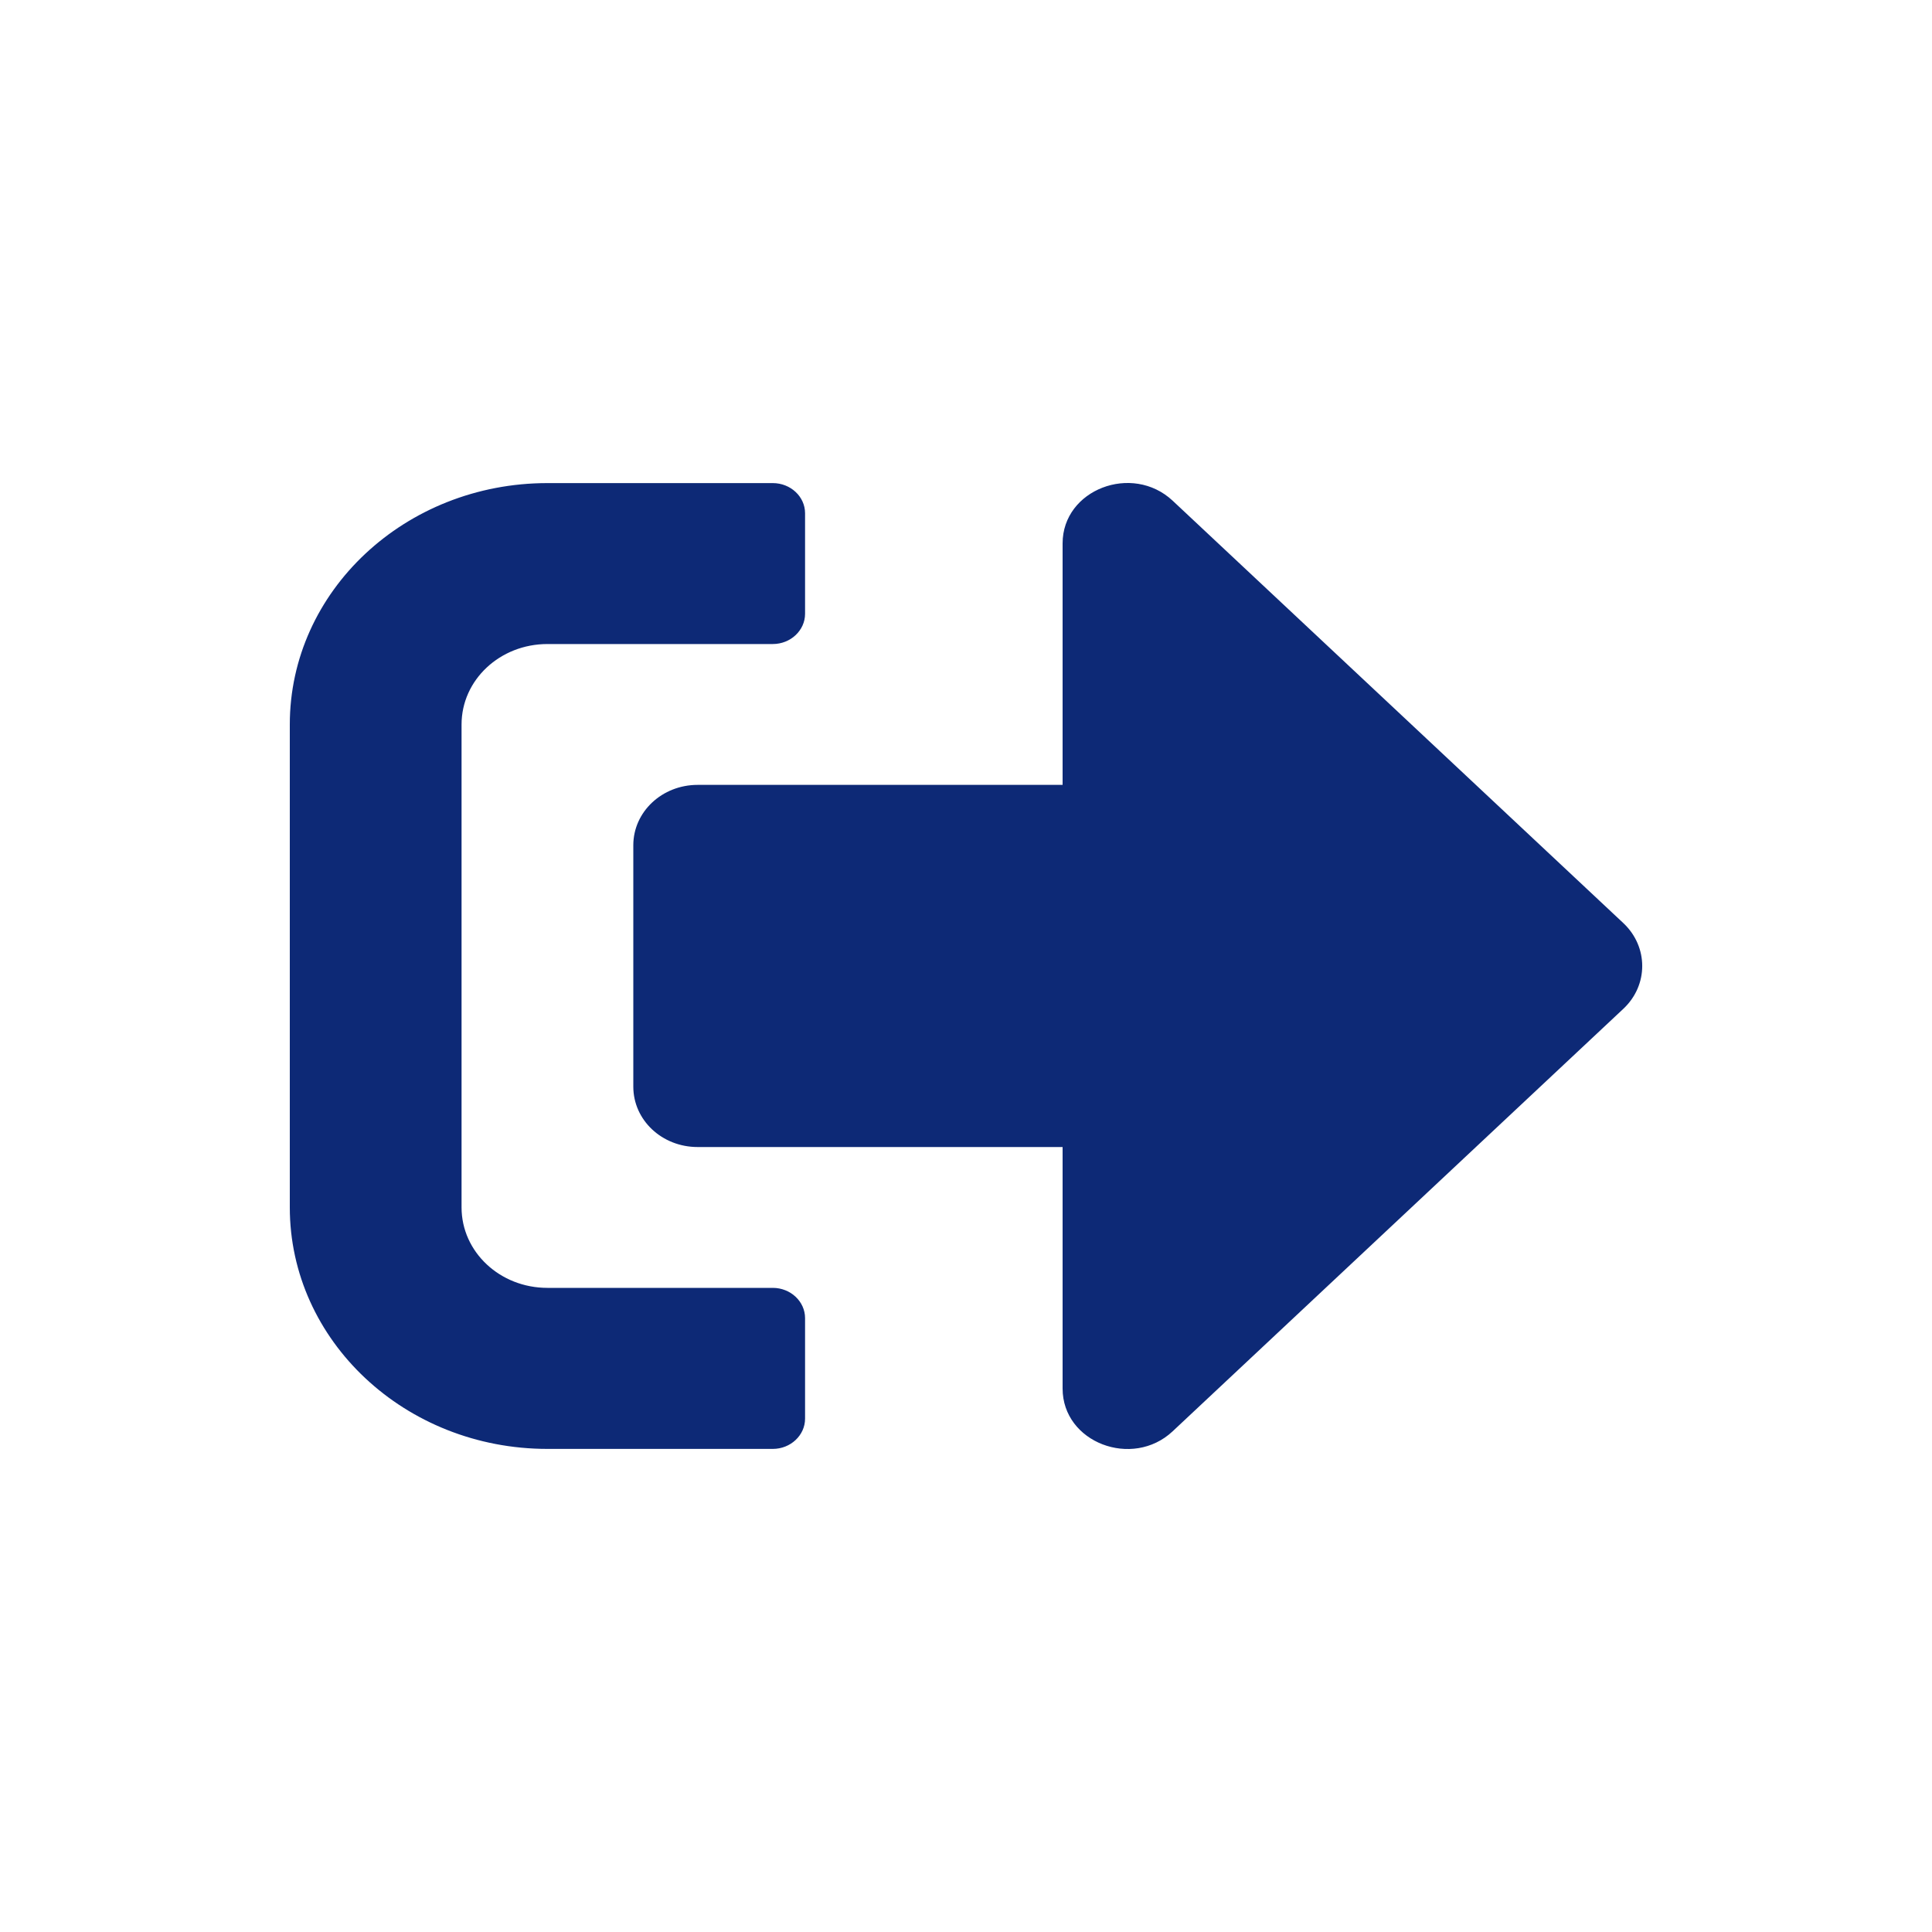
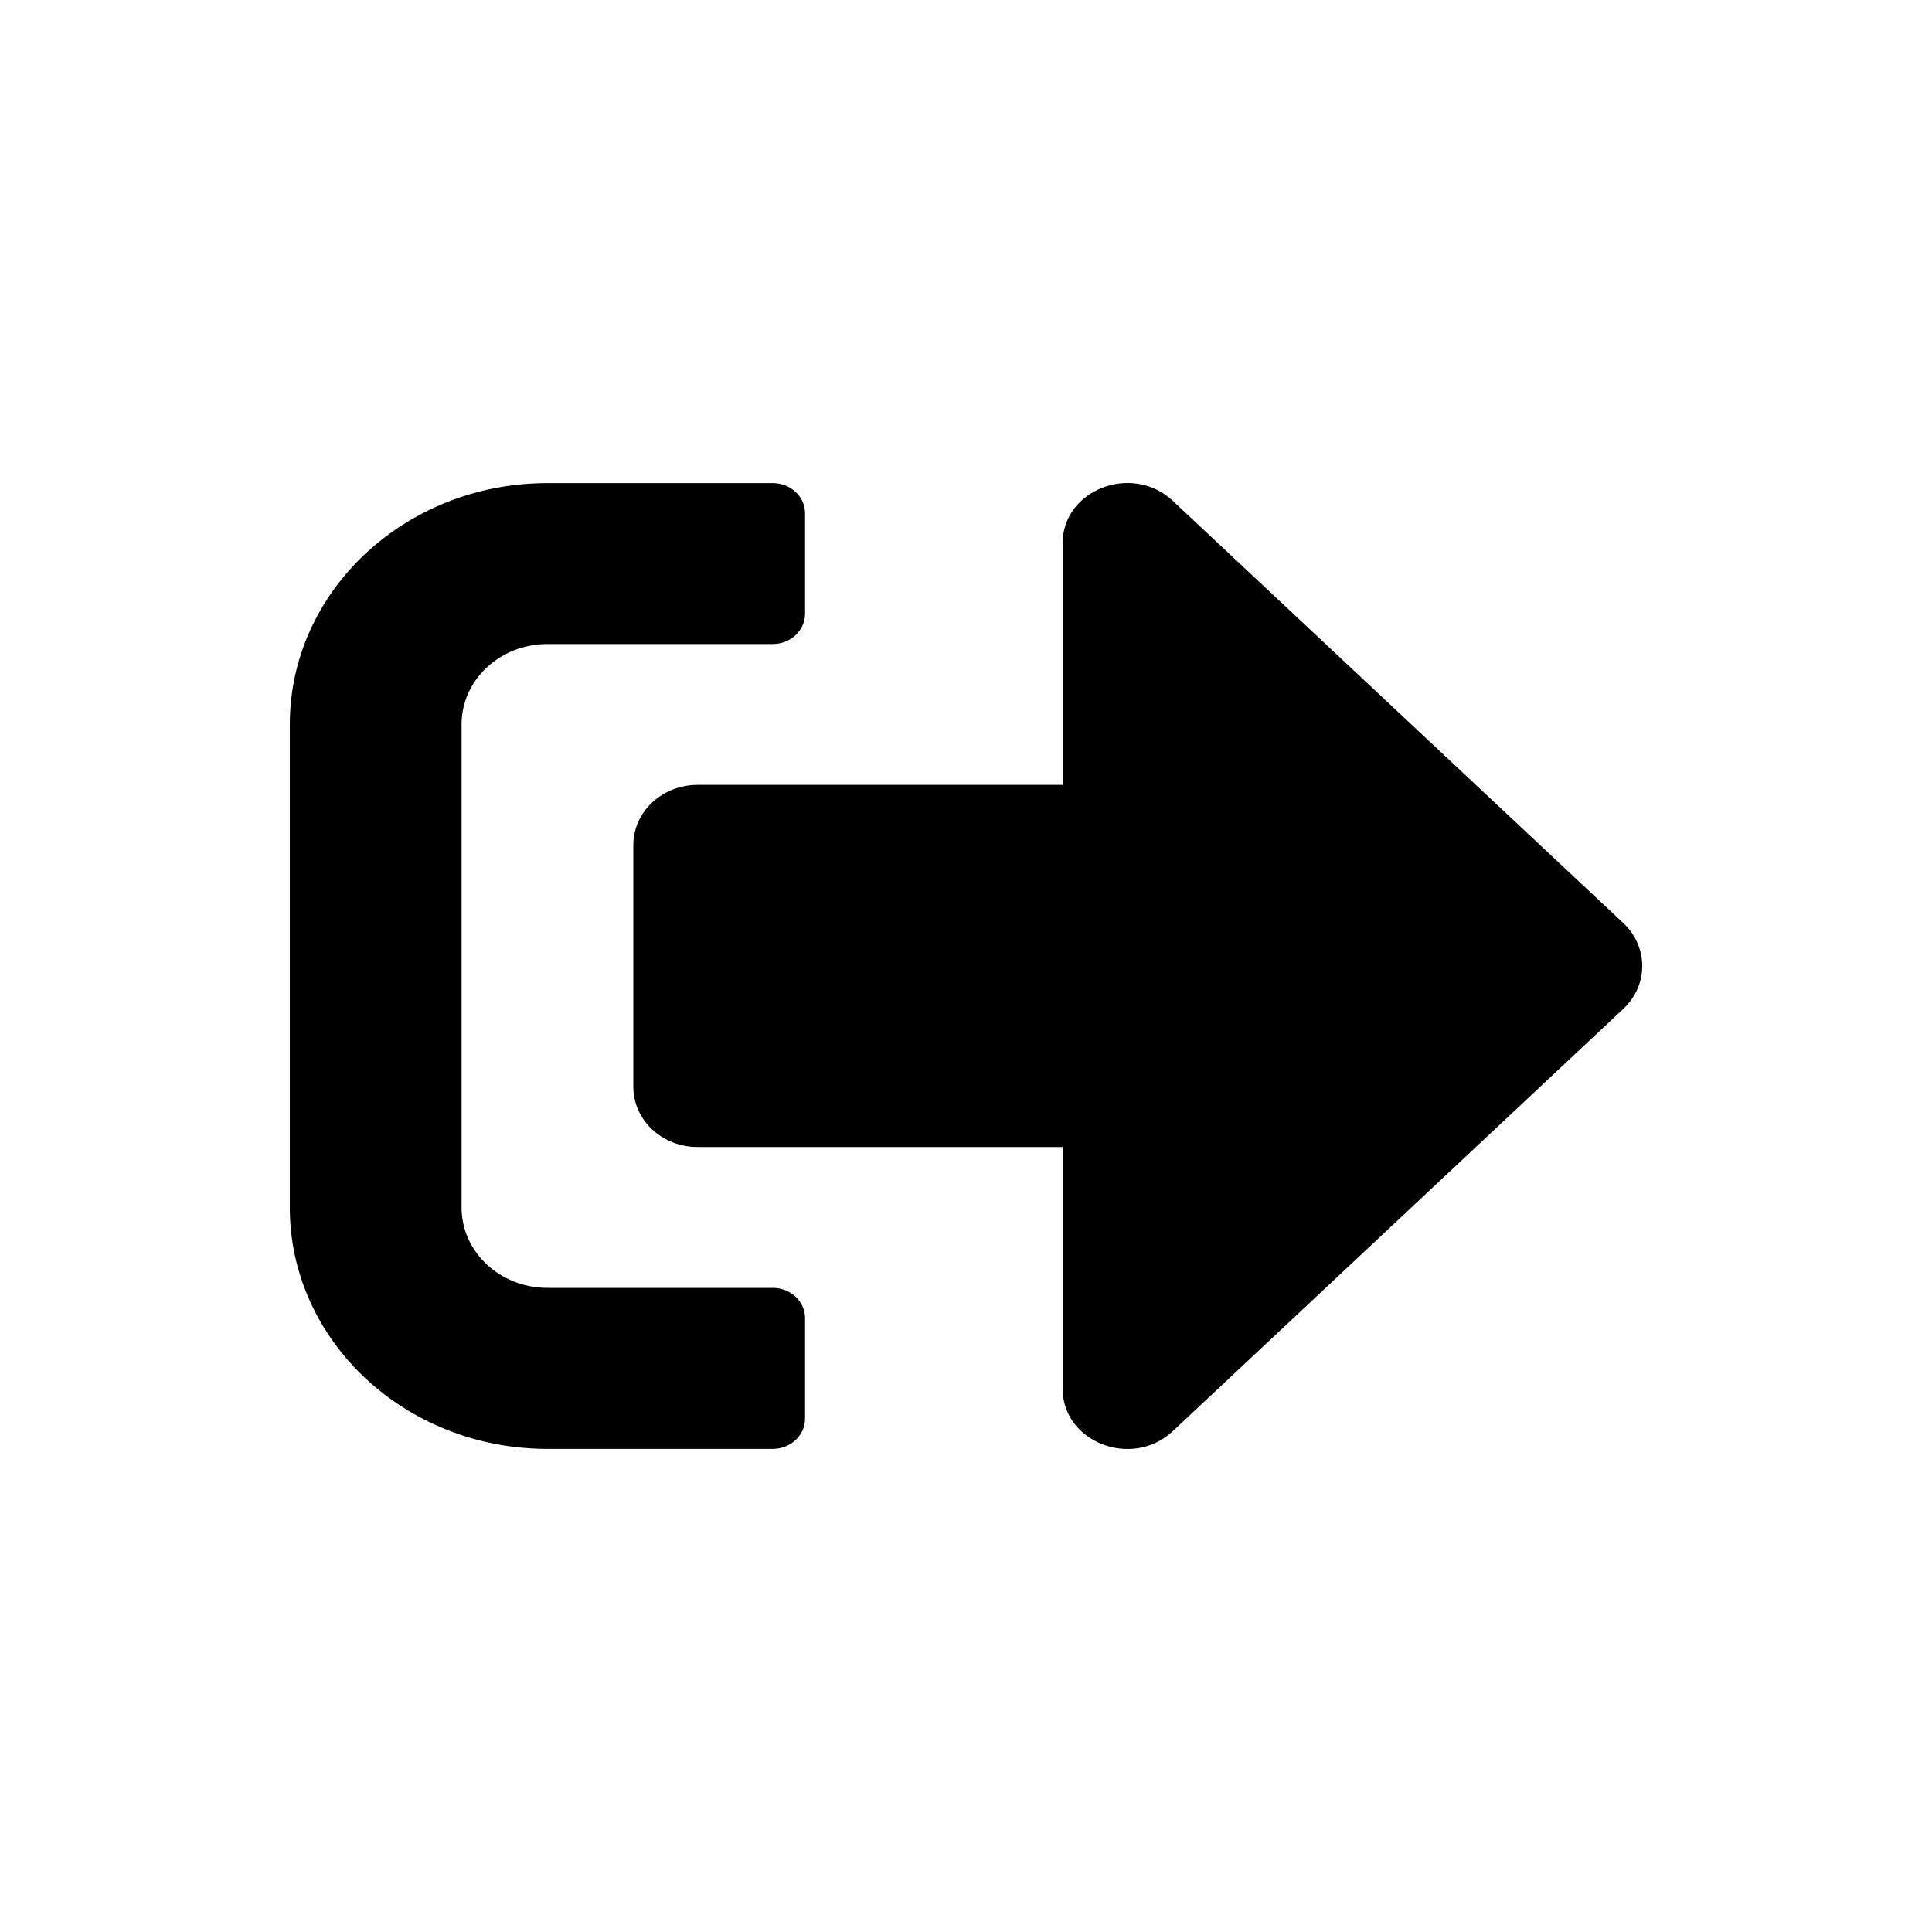
<svg xmlns="http://www.w3.org/2000/svg" width="20" height="20" viewBox="0 0 20 20" fill="none">
-   <path d="M16.806 10.442L12.139 14.817C11.723 15.207 11 14.934 11 14.374V11.874H7.222C6.853 11.874 6.556 11.596 6.556 11.249V8.75C6.556 8.404 6.853 8.125 7.222 8.125H11V5.625C11 5.068 11.72 4.792 12.139 5.183L16.806 9.557C17.065 9.802 17.065 10.198 16.806 10.442ZM8.334 14.686V13.645C8.334 13.473 8.184 13.332 8 13.332H5.667C5.175 13.332 4.778 12.96 4.778 12.499V7.5C4.778 7.039 5.175 6.667 5.667 6.667H8C8.184 6.667 8.334 6.526 8.334 6.354V5.313C8.334 5.141 8.184 5.001 8 5.001H5.667C4.194 5.001 3 6.12 3 7.5V12.499C3 13.879 4.194 14.999 5.667 14.999H8C8.184 14.999 8.334 14.858 8.334 14.686Z" fill="#0D2976" />
+   <path d="M16.806 10.442L12.139 14.817C11.723 15.207 11 14.934 11 14.374V11.874H7.222C6.853 11.874 6.556 11.596 6.556 11.249V8.75C6.556 8.404 6.853 8.125 7.222 8.125H11V5.625C11 5.068 11.72 4.792 12.139 5.183L16.806 9.557C17.065 9.802 17.065 10.198 16.806 10.442ZM8.334 14.686V13.645C8.334 13.473 8.184 13.332 8 13.332H5.667C5.175 13.332 4.778 12.96 4.778 12.499V7.5C4.778 7.039 5.175 6.667 5.667 6.667H8C8.184 6.667 8.334 6.526 8.334 6.354V5.313C8.334 5.141 8.184 5.001 8 5.001H5.667C4.194 5.001 3 6.12 3 7.5V12.499C3 13.879 4.194 14.999 5.667 14.999H8C8.184 14.999 8.334 14.858 8.334 14.686Z" fill="currentColor" />
</svg>
